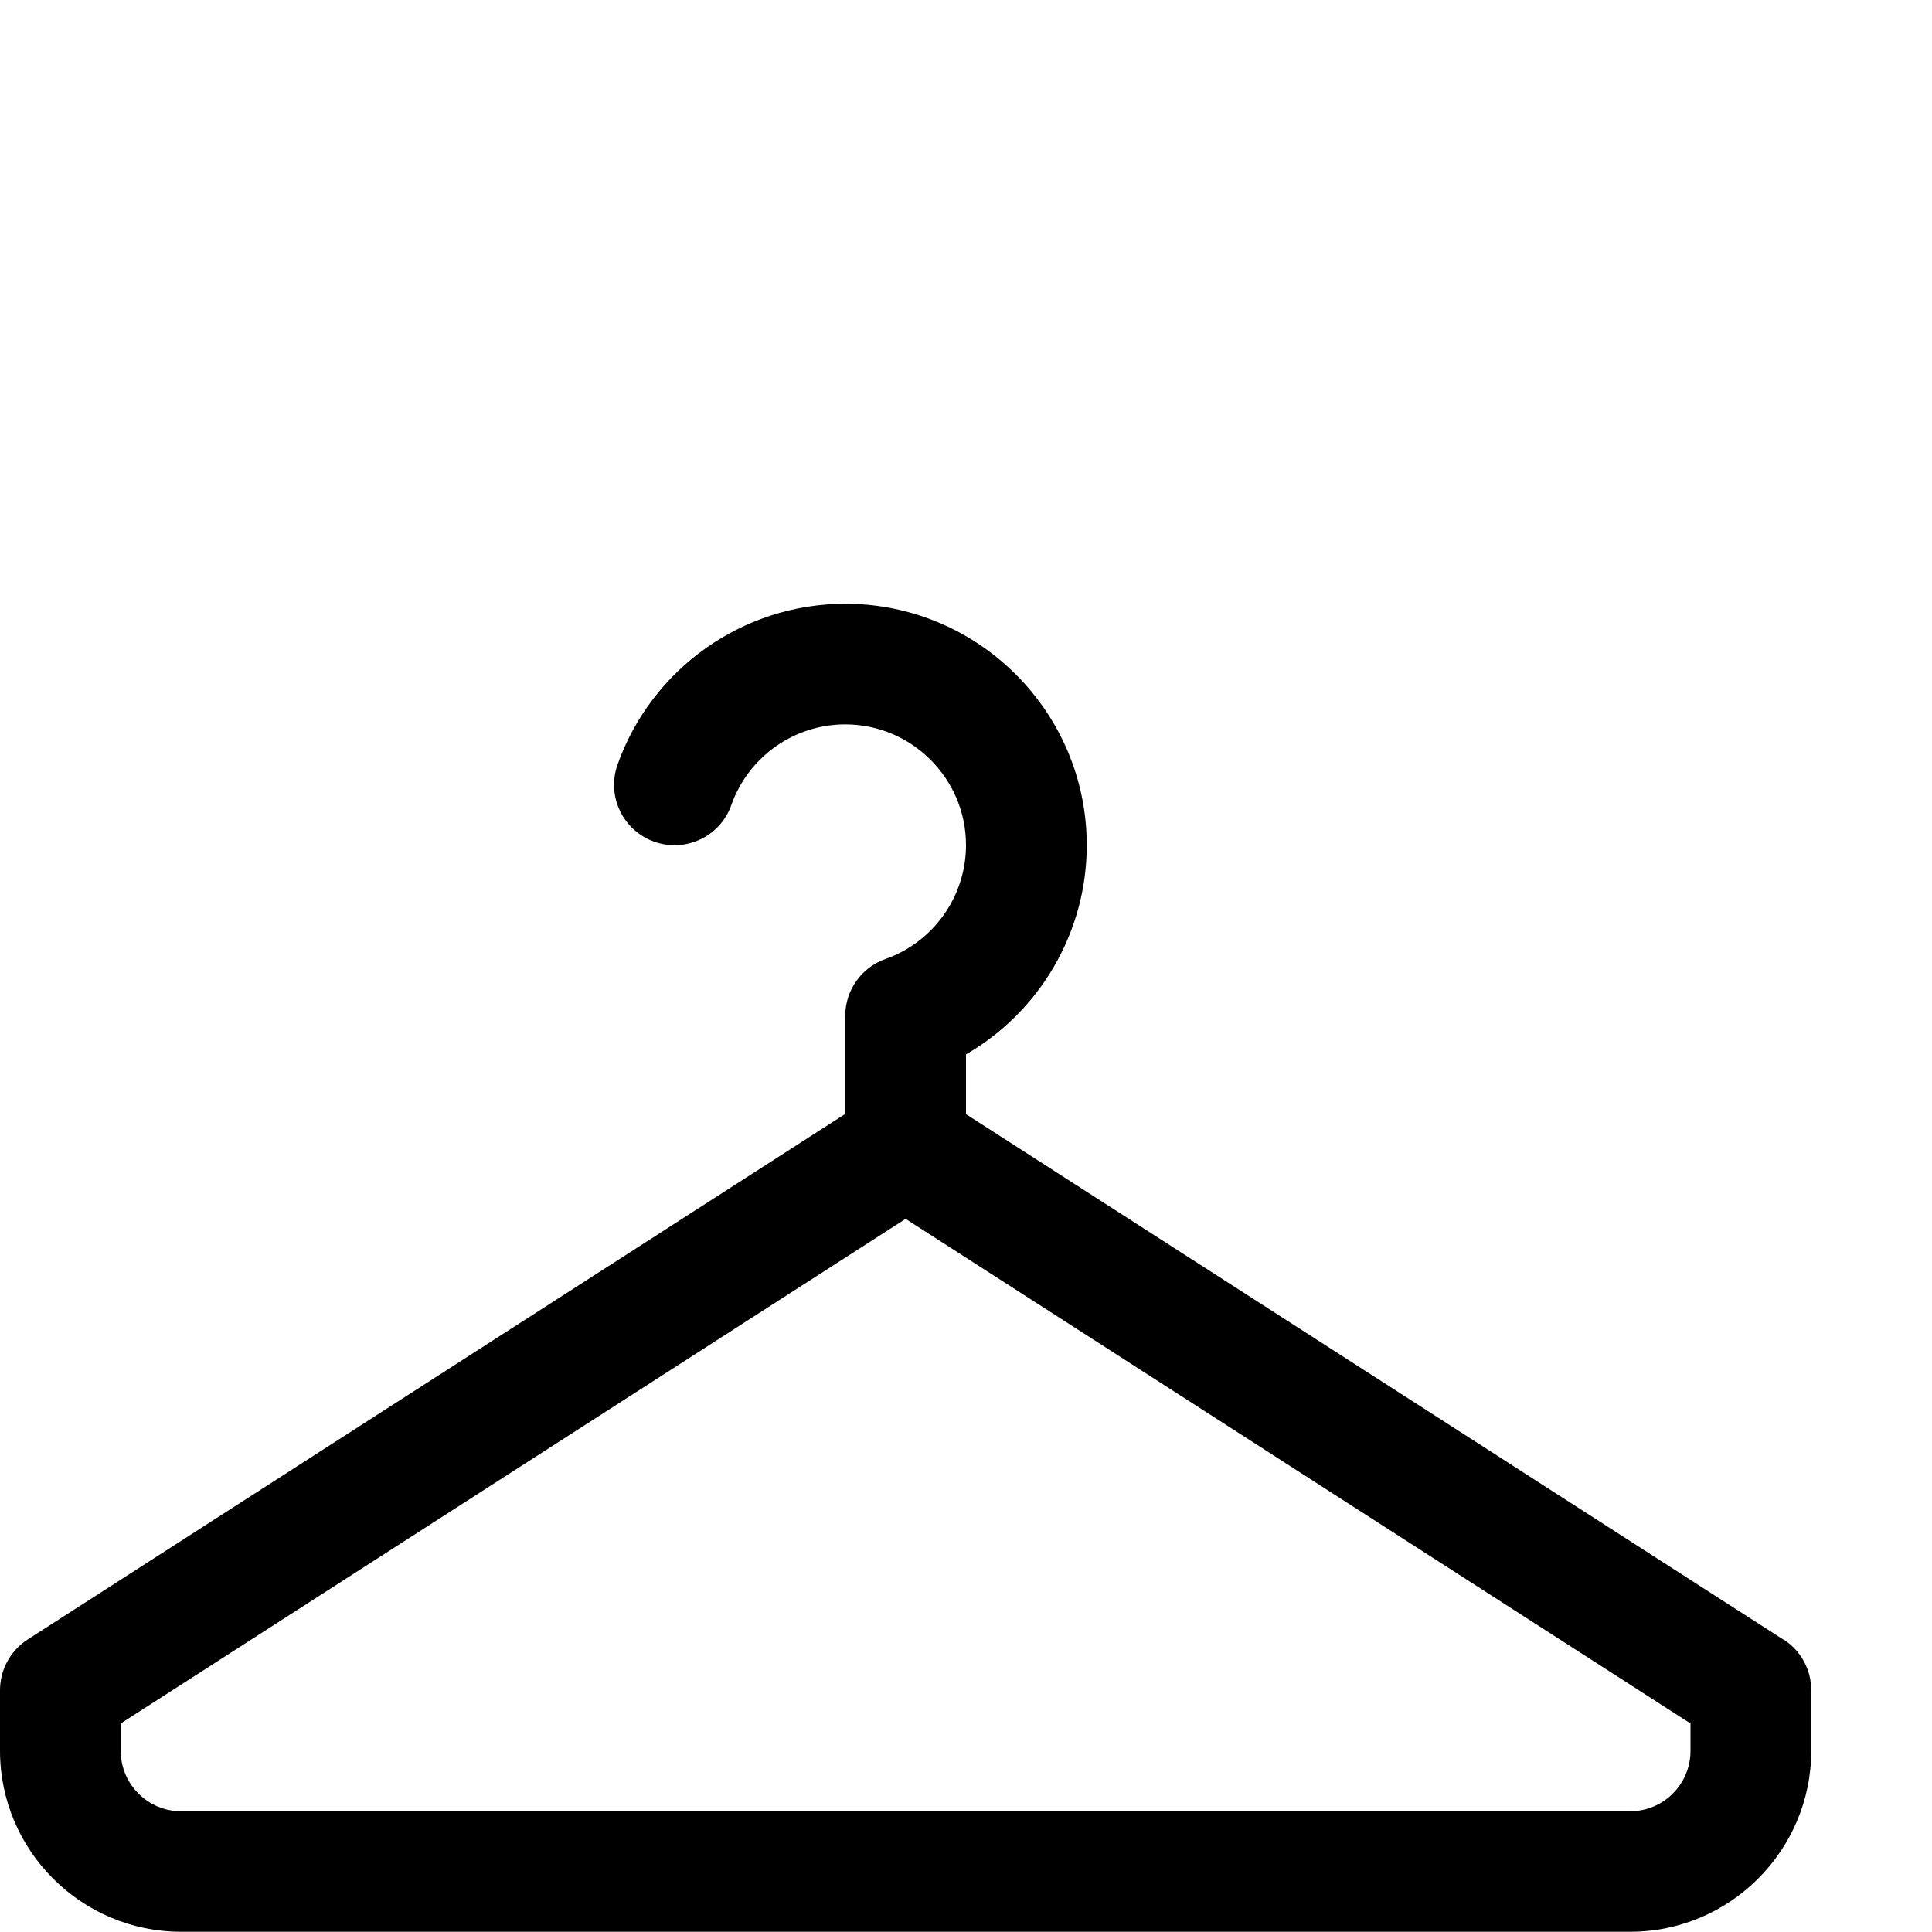
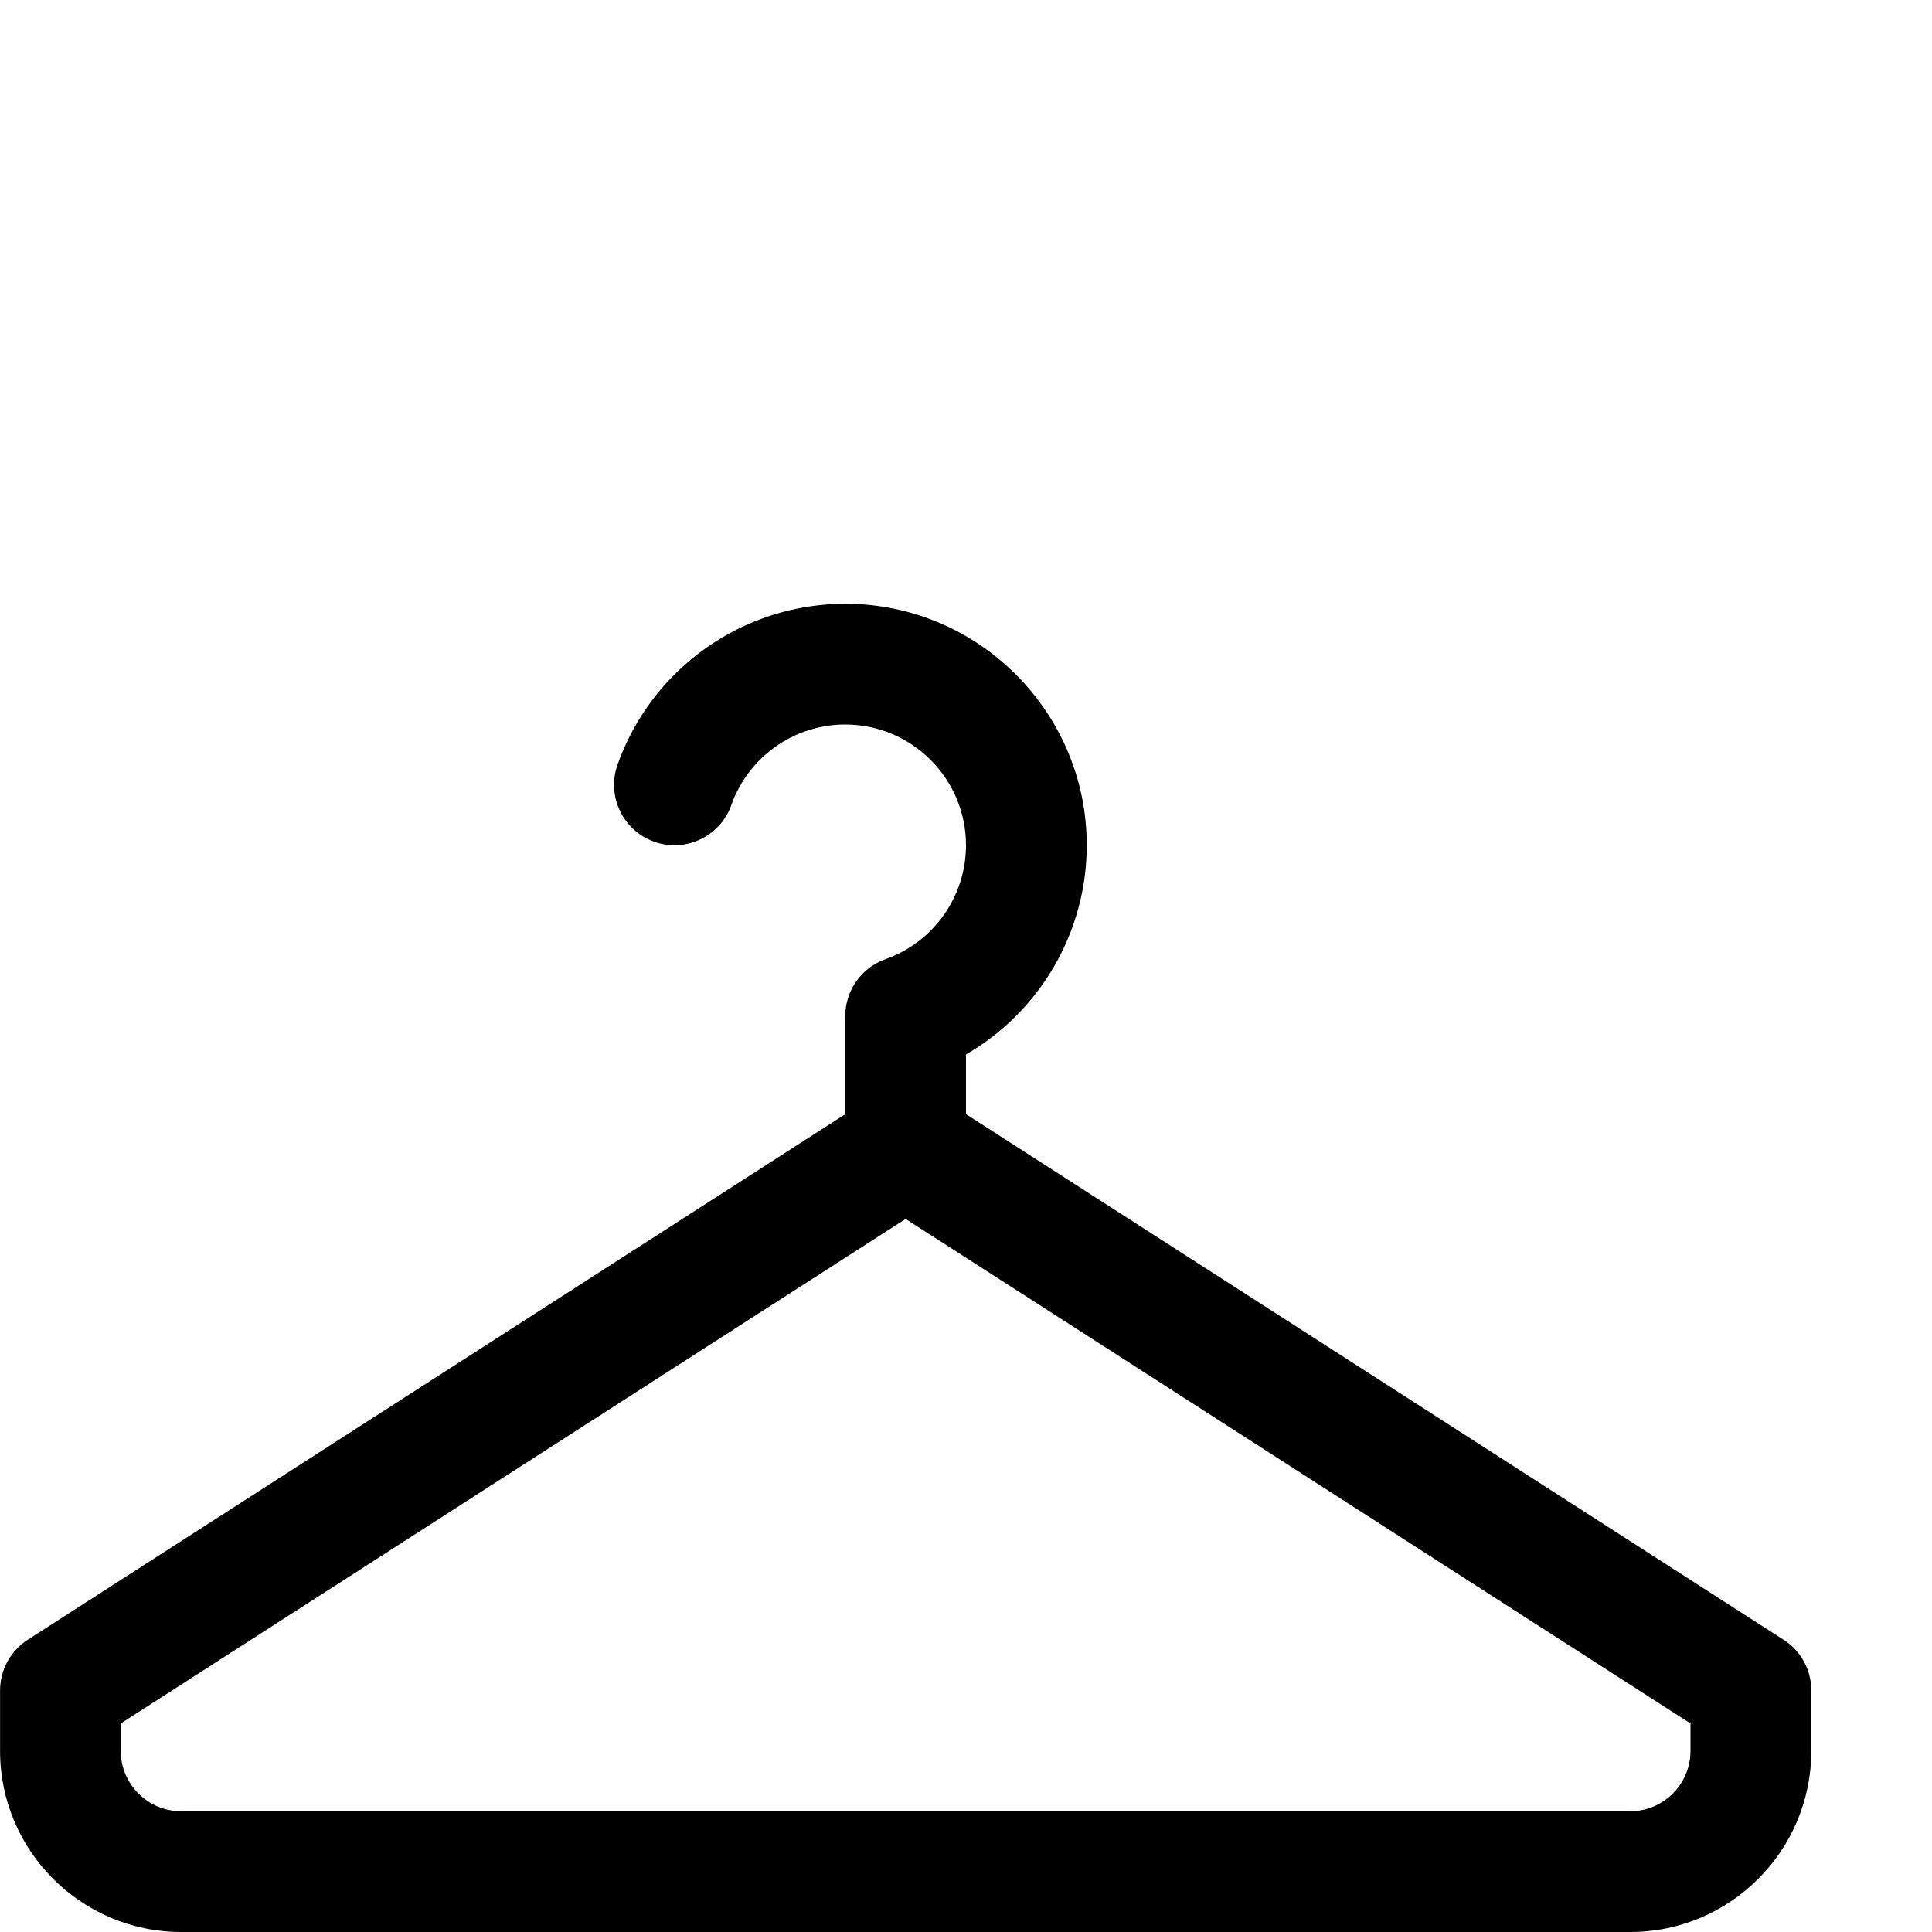
- <svg xmlns="http://www.w3.org/2000/svg" version="1.1" width="16" height="16" viewBox="0 0 16 16">
-   <path d="M14.77 13.579l-6.77-4.352v-0.495c0.61-0.353 1-1.010 1-1.732 0-1.103-0.897-2-2-2-0.846 0-1.604 0.536-1.886 1.333-0.092 0.26 0.044 0.546 0.305 0.638s0.546-0.044 0.638-0.305c0.141-0.399 0.52-0.667 0.943-0.667 0.551 0 1 0.449 1 1 0 0.423-0.268 0.802-0.667 0.943-0.2 0.071-0.333 0.259-0.333 0.471l-0 0.812-6.77 4.352c-0.143 0.092-0.23 0.25-0.23 0.421v0.5c0 0.827 0.673 1.5 1.5 1.5h12c0.827 0 1.5-0.673 1.5-1.5v-0.5c0-0.17-0.086-0.329-0.23-0.421zM14 14.5c0 0.276-0.224 0.5-0.5 0.5h-12c-0.276 0-0.5-0.224-0.5-0.5v-0.227l6.5-4.179 6.5 4.179v0.227z" />
+ <svg xmlns="http://www.w3.org/2000/svg" version="1.1" width="64" height="64" viewBox="0 0 64 64">
+   <path d="M59.082 54.318l-27.082-17.41v-1.978c2.44-1.41 4-4.042 4-6.93 0-4.411-3.589-8-8-8-3.385 0-6.416 2.143-7.544 5.333-0.368 1.041 0.177 2.184 1.219 2.552s2.184-0.178 2.552-1.219c0.564-1.595 2.080-2.666 3.773-2.666 2.206 0 4 1.794 4 4 0 1.693-1.072 3.209-2.666 3.773-0.799 0.282-1.333 1.038-1.333 1.886l-0 3.249-27.081 17.41c-0.573 0.368-0.918 1.002-0.918 1.682v2c0 3.309 2.692 6 6 6h48c3.309 0 6-2.691 6-6v-2c0-0.681-0.346-1.314-0.918-1.682zM56 58c0 1.103-0.897 2-2 2h-48c-1.103 0-2-0.897-2-2v-0.908l26-16.714 26 16.714v0.908z" />
</svg>
